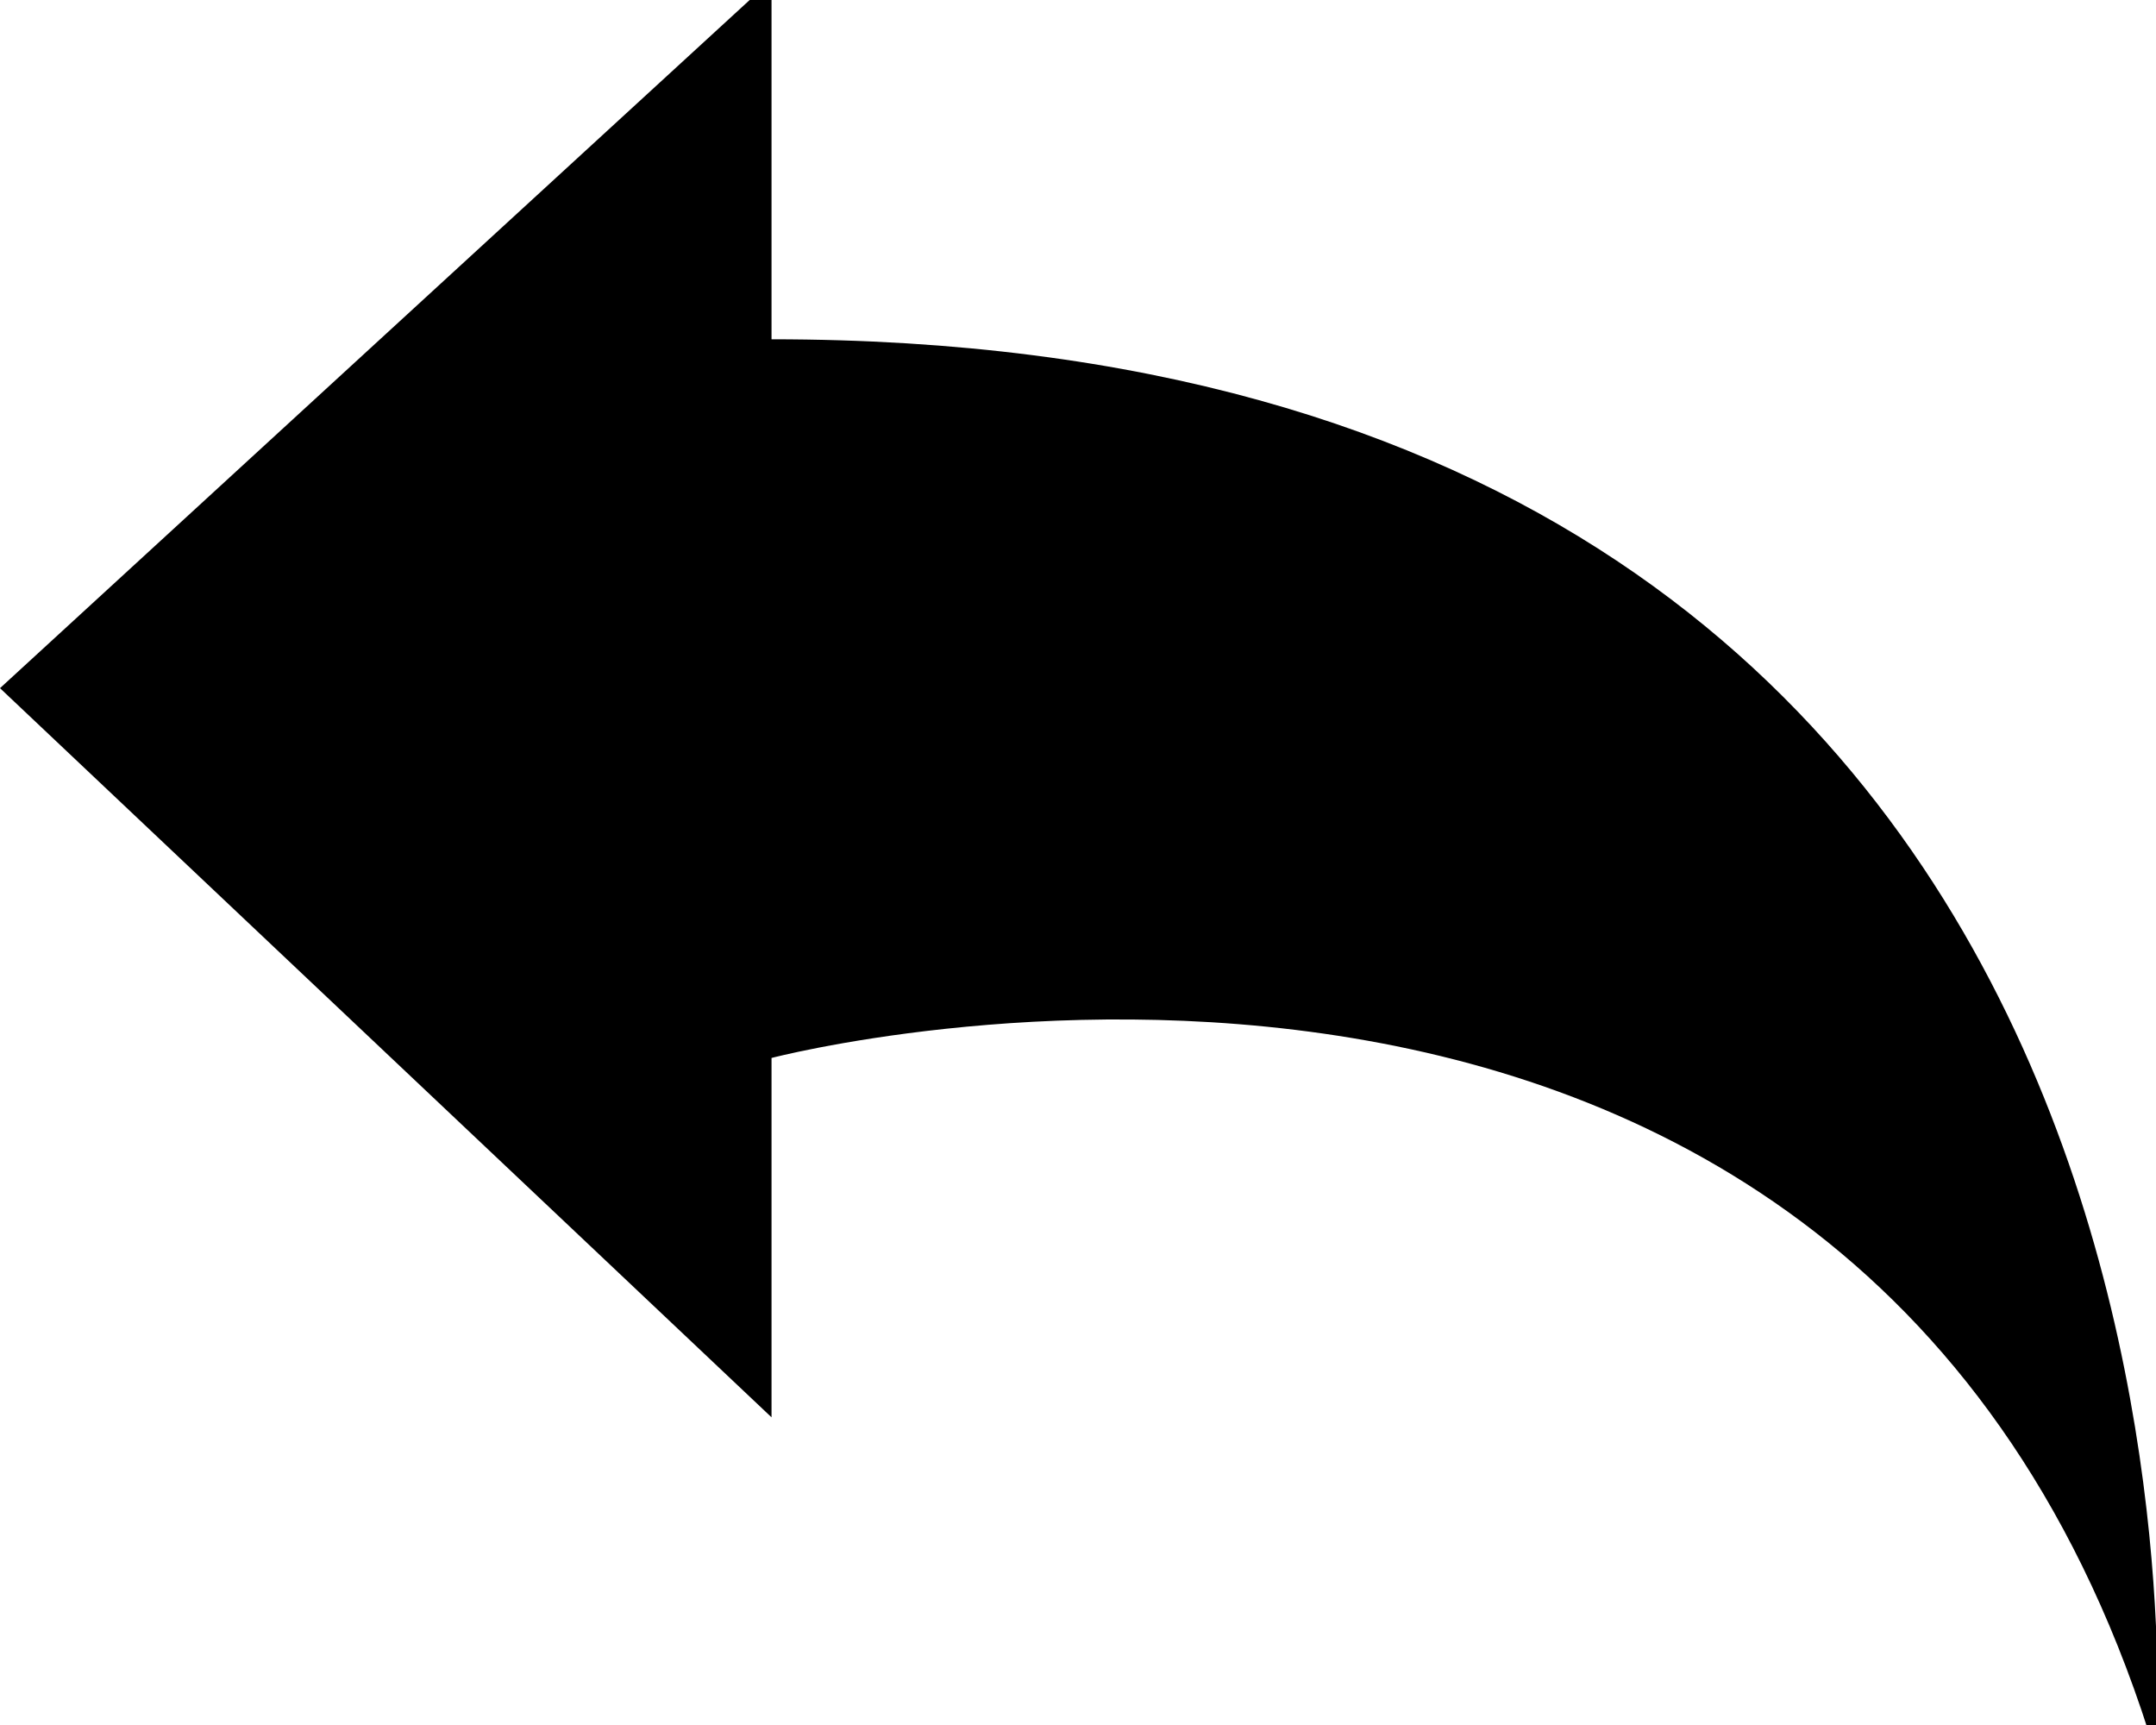
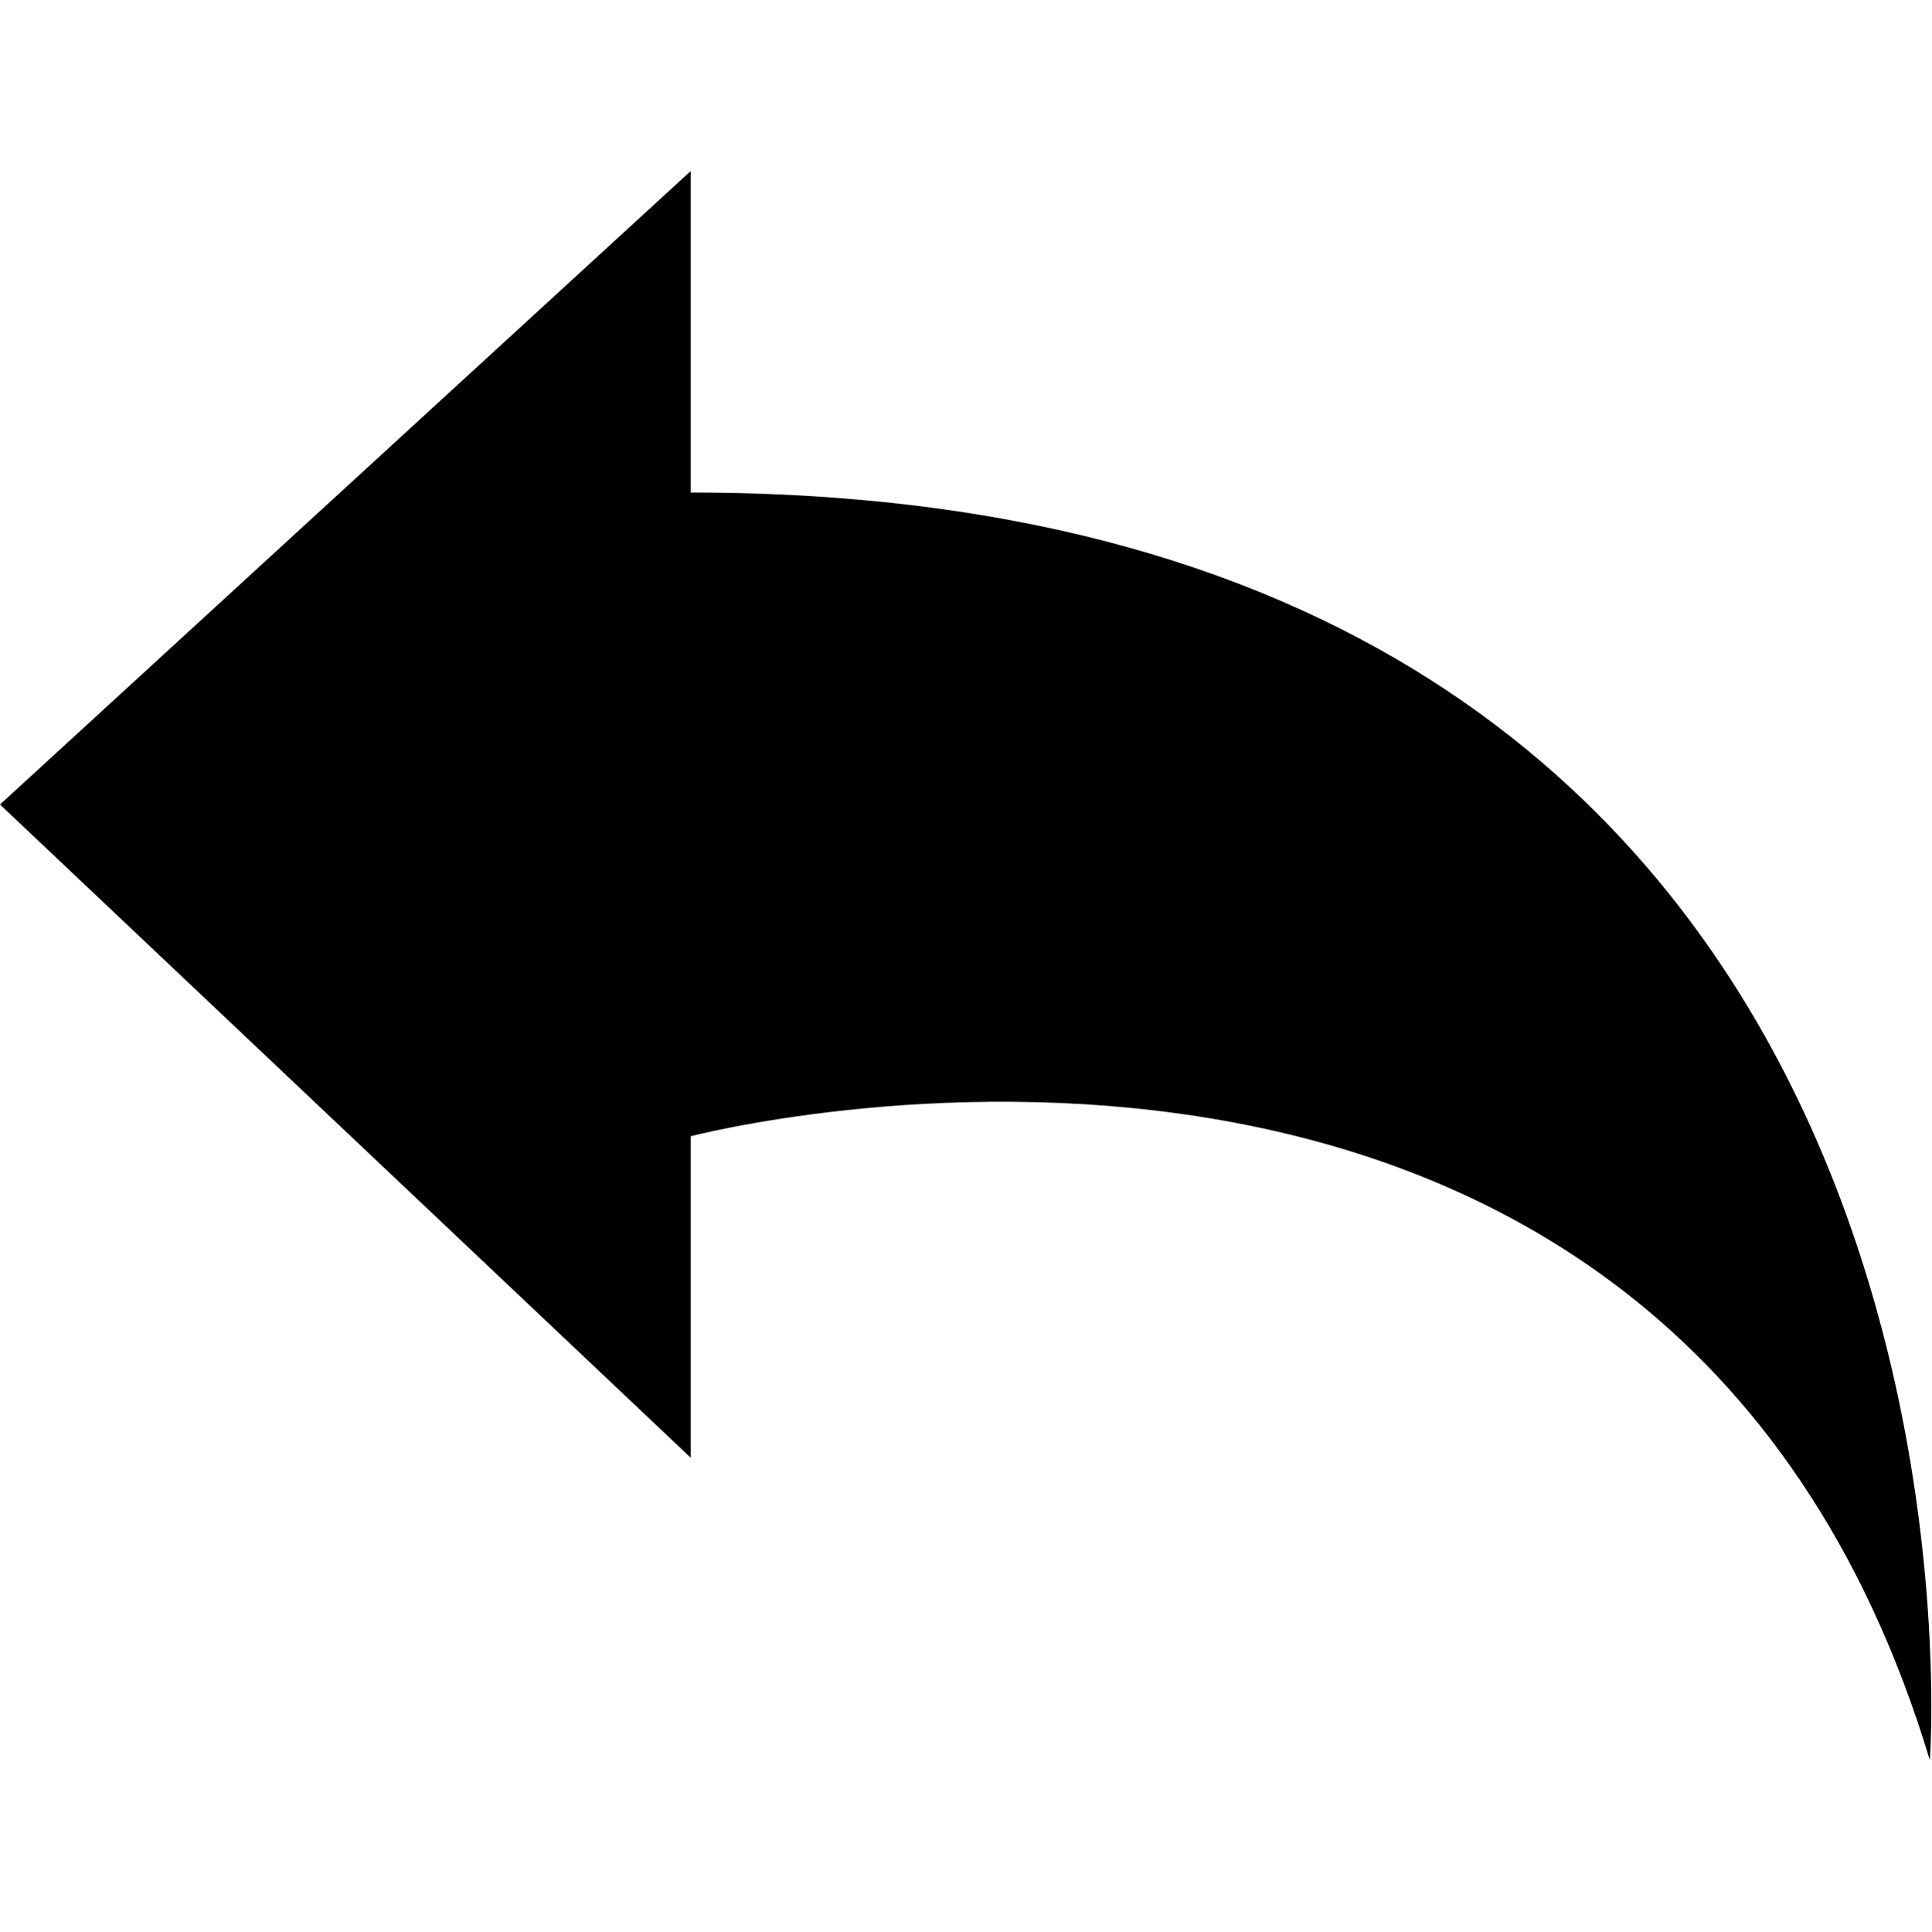
- <svg xmlns="http://www.w3.org/2000/svg" version="1.1" width="40" height="32" viewBox="0 0 40 32">
+ <svg xmlns="http://www.w3.org/2000/svg" version="1.1" id="Ebene_1" x="0px" y="0px" viewBox="-398.7 279.2 283.5 283.5" enable-background="new -398.7 279.2 283.5 283.5" xml:space="preserve">
  <g id="icomoon-ignore">
-     <line stroke-width="1" x1="" y1="" x2="" y2="" stroke="#449FDB" opacity="" />
+     <line fill="none" stroke="#449FDB" x1="-257" y1="420.9" x2="-257" y2="420.9" />
  </g>
-   <path d="M0 12.766l14.314-13.138v6.666c27.648 0 25.686 26.274 25.686 26.274-5.49-18.236-25.686-12.942-25.686-12.942v6.666l-14.314-13.526z" fill="#000000" />
+   <path d="M-398.7,397.3l101.4-93v47.2c195.8,0,181.9,186.1,181.9,186.1c-38.9-129.1-181.9-91.6-181.9-91.6v47.2  C-297.4,493.1-398.7,397.3-398.7,397.3z" />
</svg>
